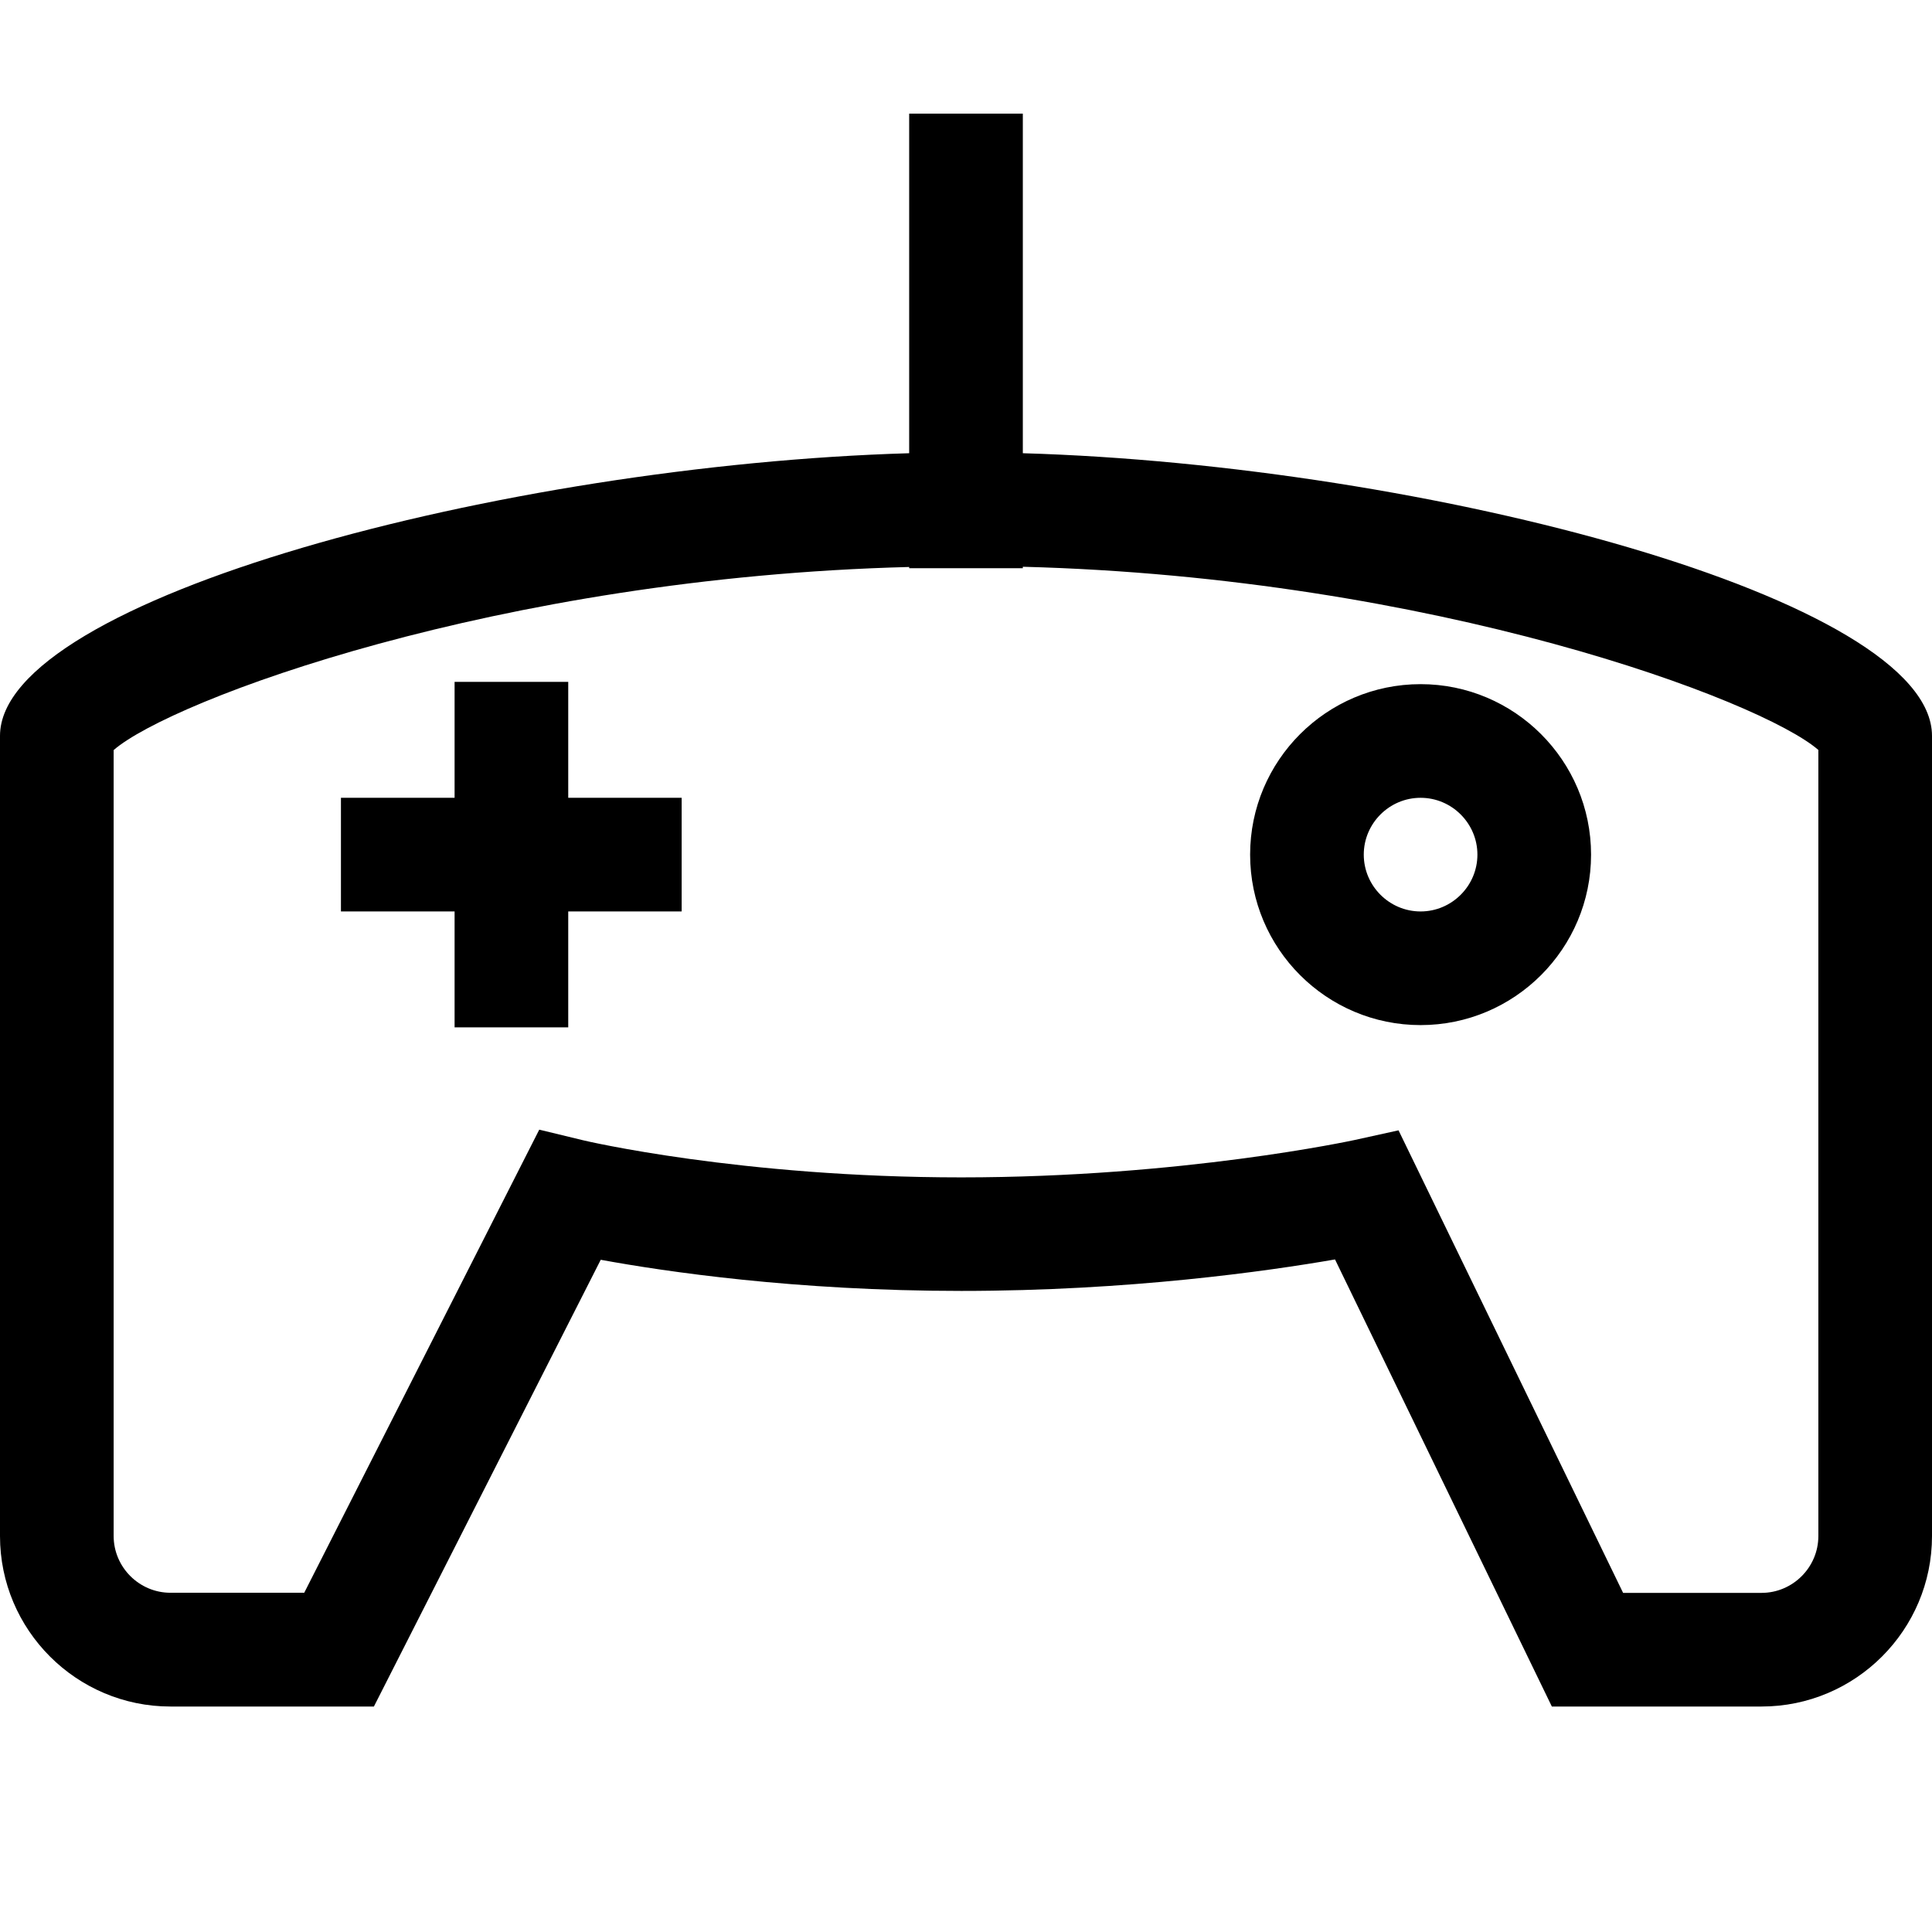
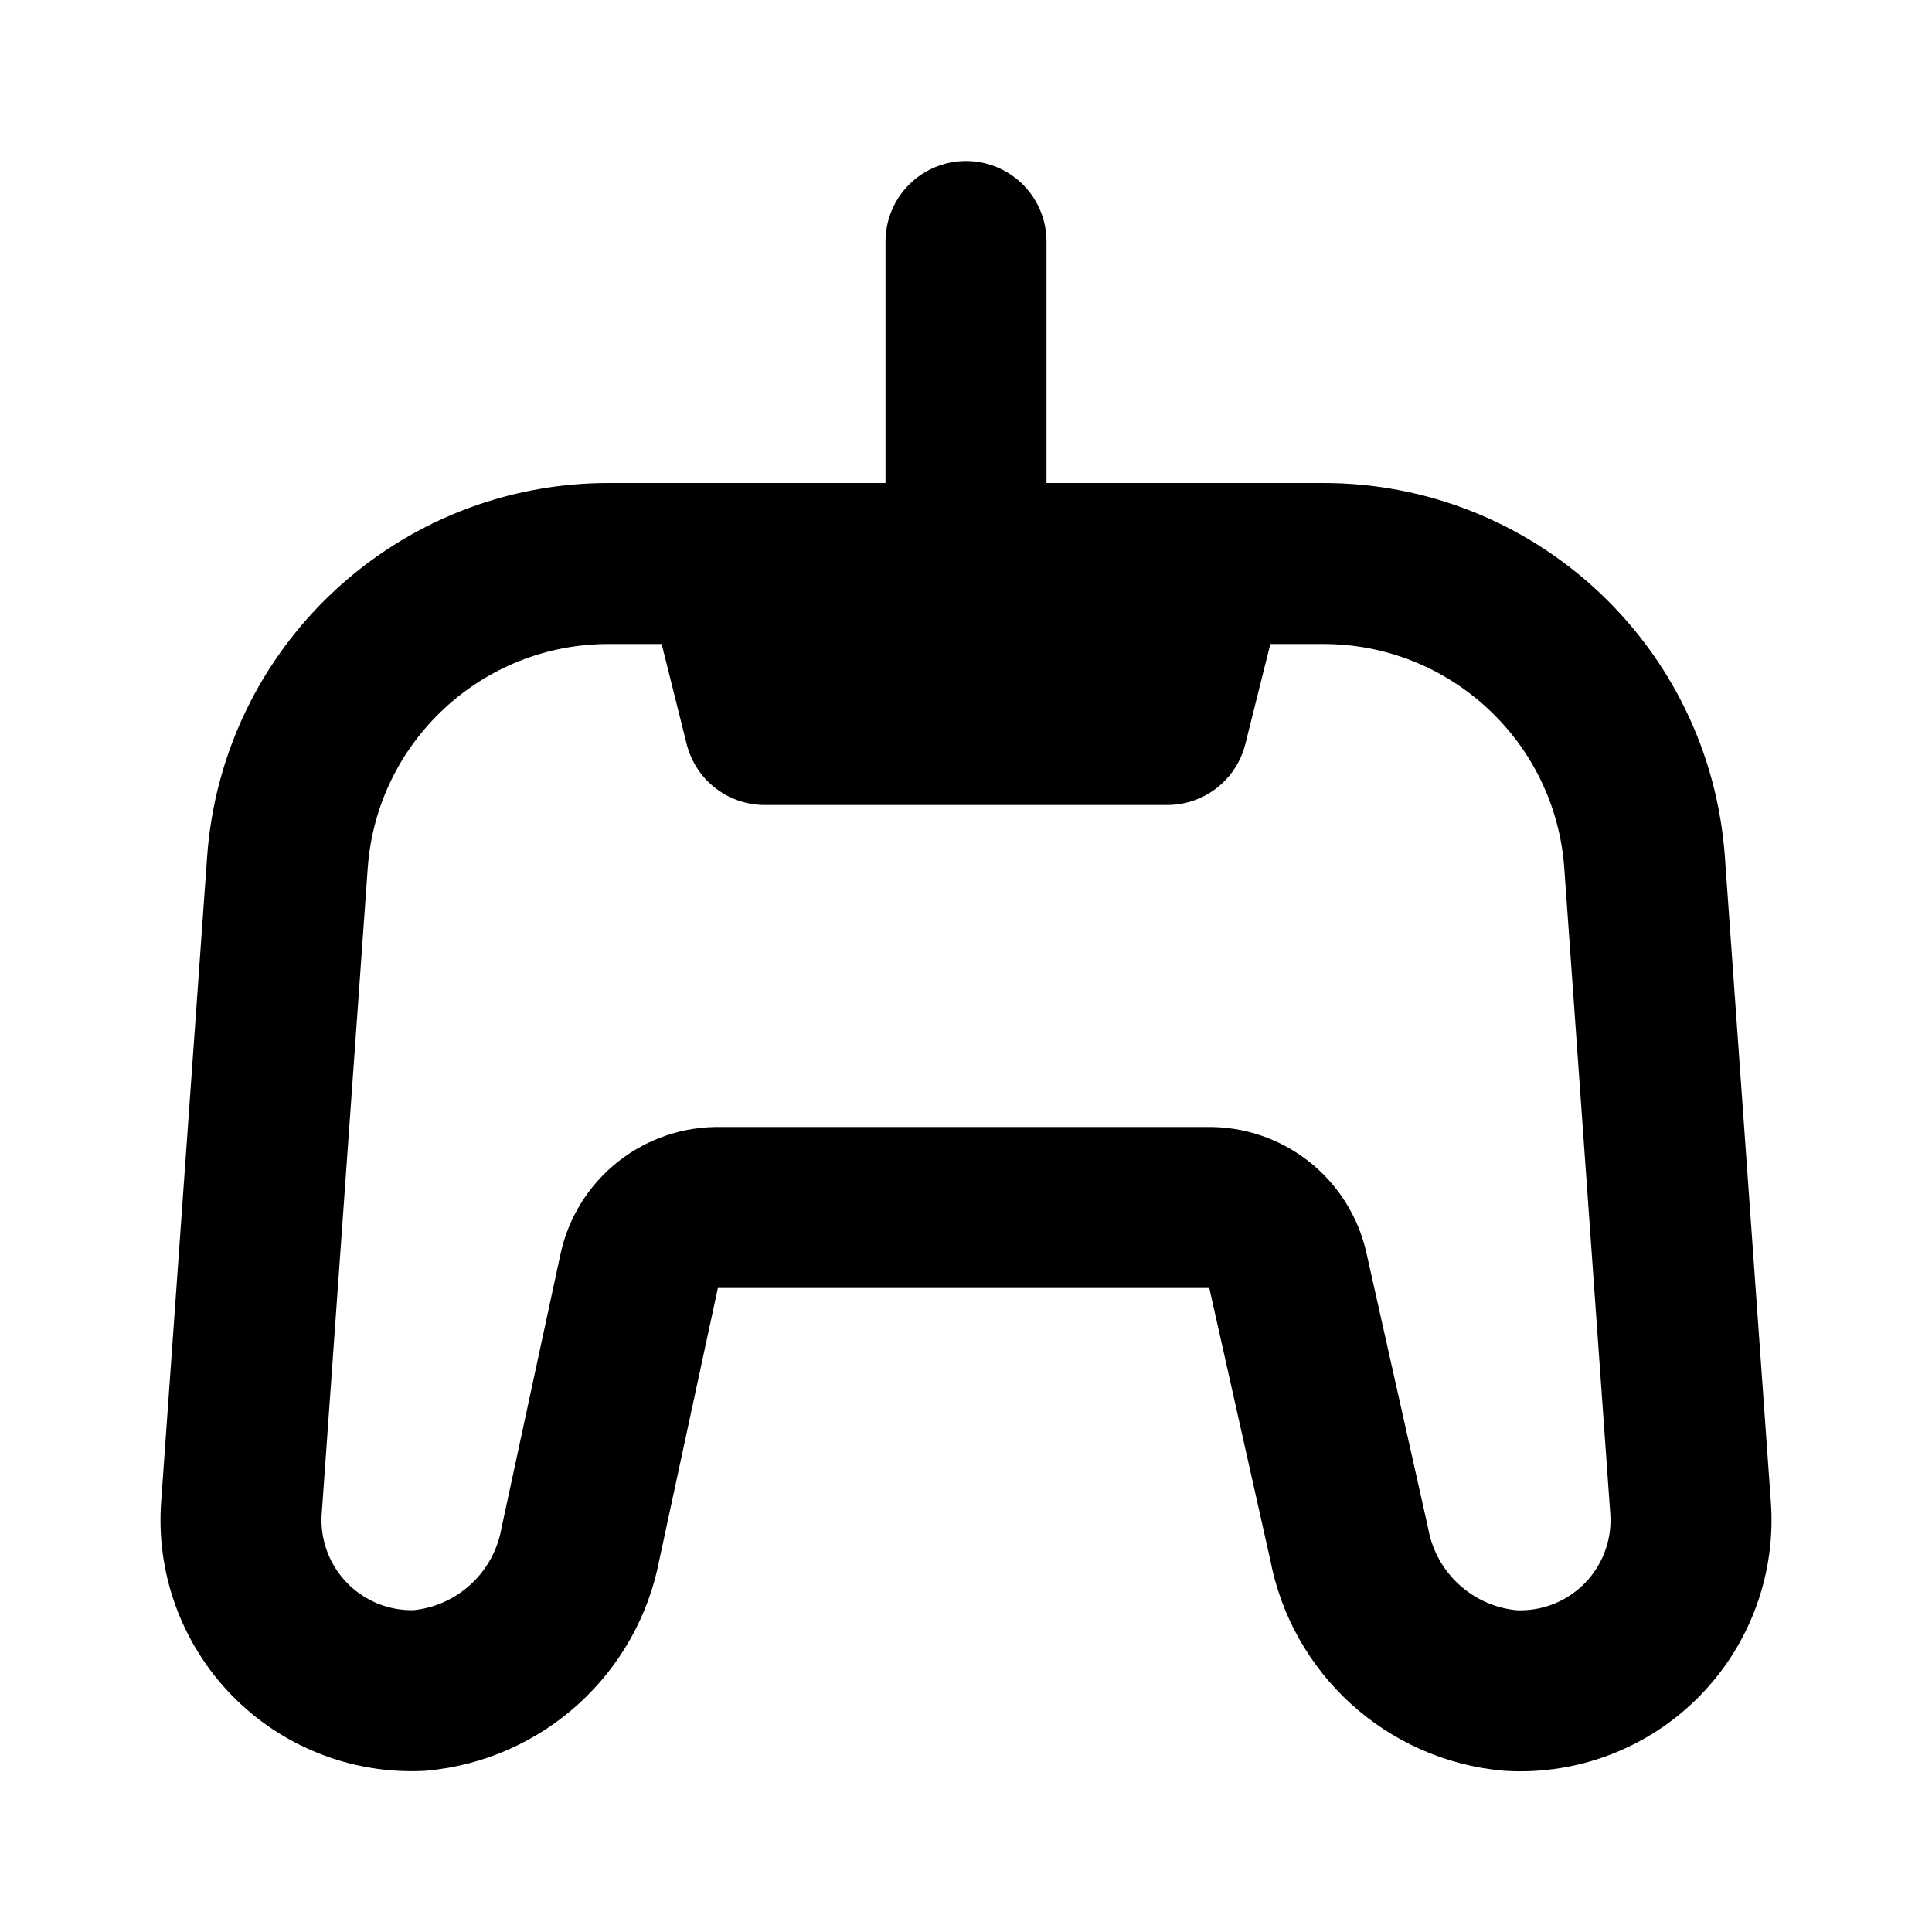
- <svg xmlns="http://www.w3.org/2000/svg" width="17px" height="17px" viewBox="0 0 17 17" version="1.1">
-   <g>
- </g>
-   <path d="M9 3.988v-2.988h-1v2.988c-3.564 0.105-8 1.282-8 2.487v7.041c0 0.827 0.673 1.5 1.5 1.5h1.79l1.996-3.931c0.567 0.104 1.713 0.274 3.173 0.274 1.479 0 2.694-0.174 3.288-0.277l1.908 3.934h1.845c0.827 0 1.5-0.673 1.5-1.5v-7.041c0-1.205-4.437-2.383-8-2.487zM16 13.516c0 0.275-0.225 0.5-0.5 0.5h-1.218l-1.976-4.070-0.386 0.085c-0.015 0.003-1.515 0.329-3.462 0.329-1.941 0-3.315-0.323-3.329-0.327l-0.384-0.093-2.068 4.075h-1.177c-0.275 0-0.5-0.225-0.5-0.5v-6.915c0.502-0.437 3.38-1.518 7-1.611v0.011h1v-0.013c3.619 0.094 6.498 1.175 7 1.612v6.917zM5 7.020h0.998v1h-0.998v1.020h-1v-1.020h-1v-1h1v-1.020h1v1.020zM12.5 9.020c0.827 0 1.5-0.673 1.5-1.5s-0.673-1.5-1.5-1.5-1.5 0.672-1.5 1.5 0.673 1.5 1.5 1.5zM12.5 7.020c0.275 0 0.5 0.225 0.5 0.5s-0.225 0.5-0.5 0.5-0.5-0.225-0.5-0.5 0.225-0.5 0.5-0.5z" fill="#000000" />
+ <svg xmlns="http://www.w3.org/2000/svg" id="game-console-cable" viewBox="0 0 24 24" class="icon line" width="48" height="48">
+   <path id="primary" d="M16.43,7a4,4,0,0,1,4,3.72l.57,8A2.12,2.12,0,0,1,18.76,21a2.24,2.24,0,0,1-2-1.82L16,15.79a1,1,0,0,0-1-.79H8.94a1,1,0,0,0-1,.79l-.73,3.39a2.24,2.24,0,0,1-2,1.82A2.12,2.12,0,0,1,3,18.72l.57-8A4,4,0,0,1,7.57,7ZM12,3V7m3,0H9l.5,2h5Z" style="fill: none; stroke: rgb(0, 0, 0); stroke-linecap: round; stroke-linejoin: round; stroke-width: 2;" />
</svg>
